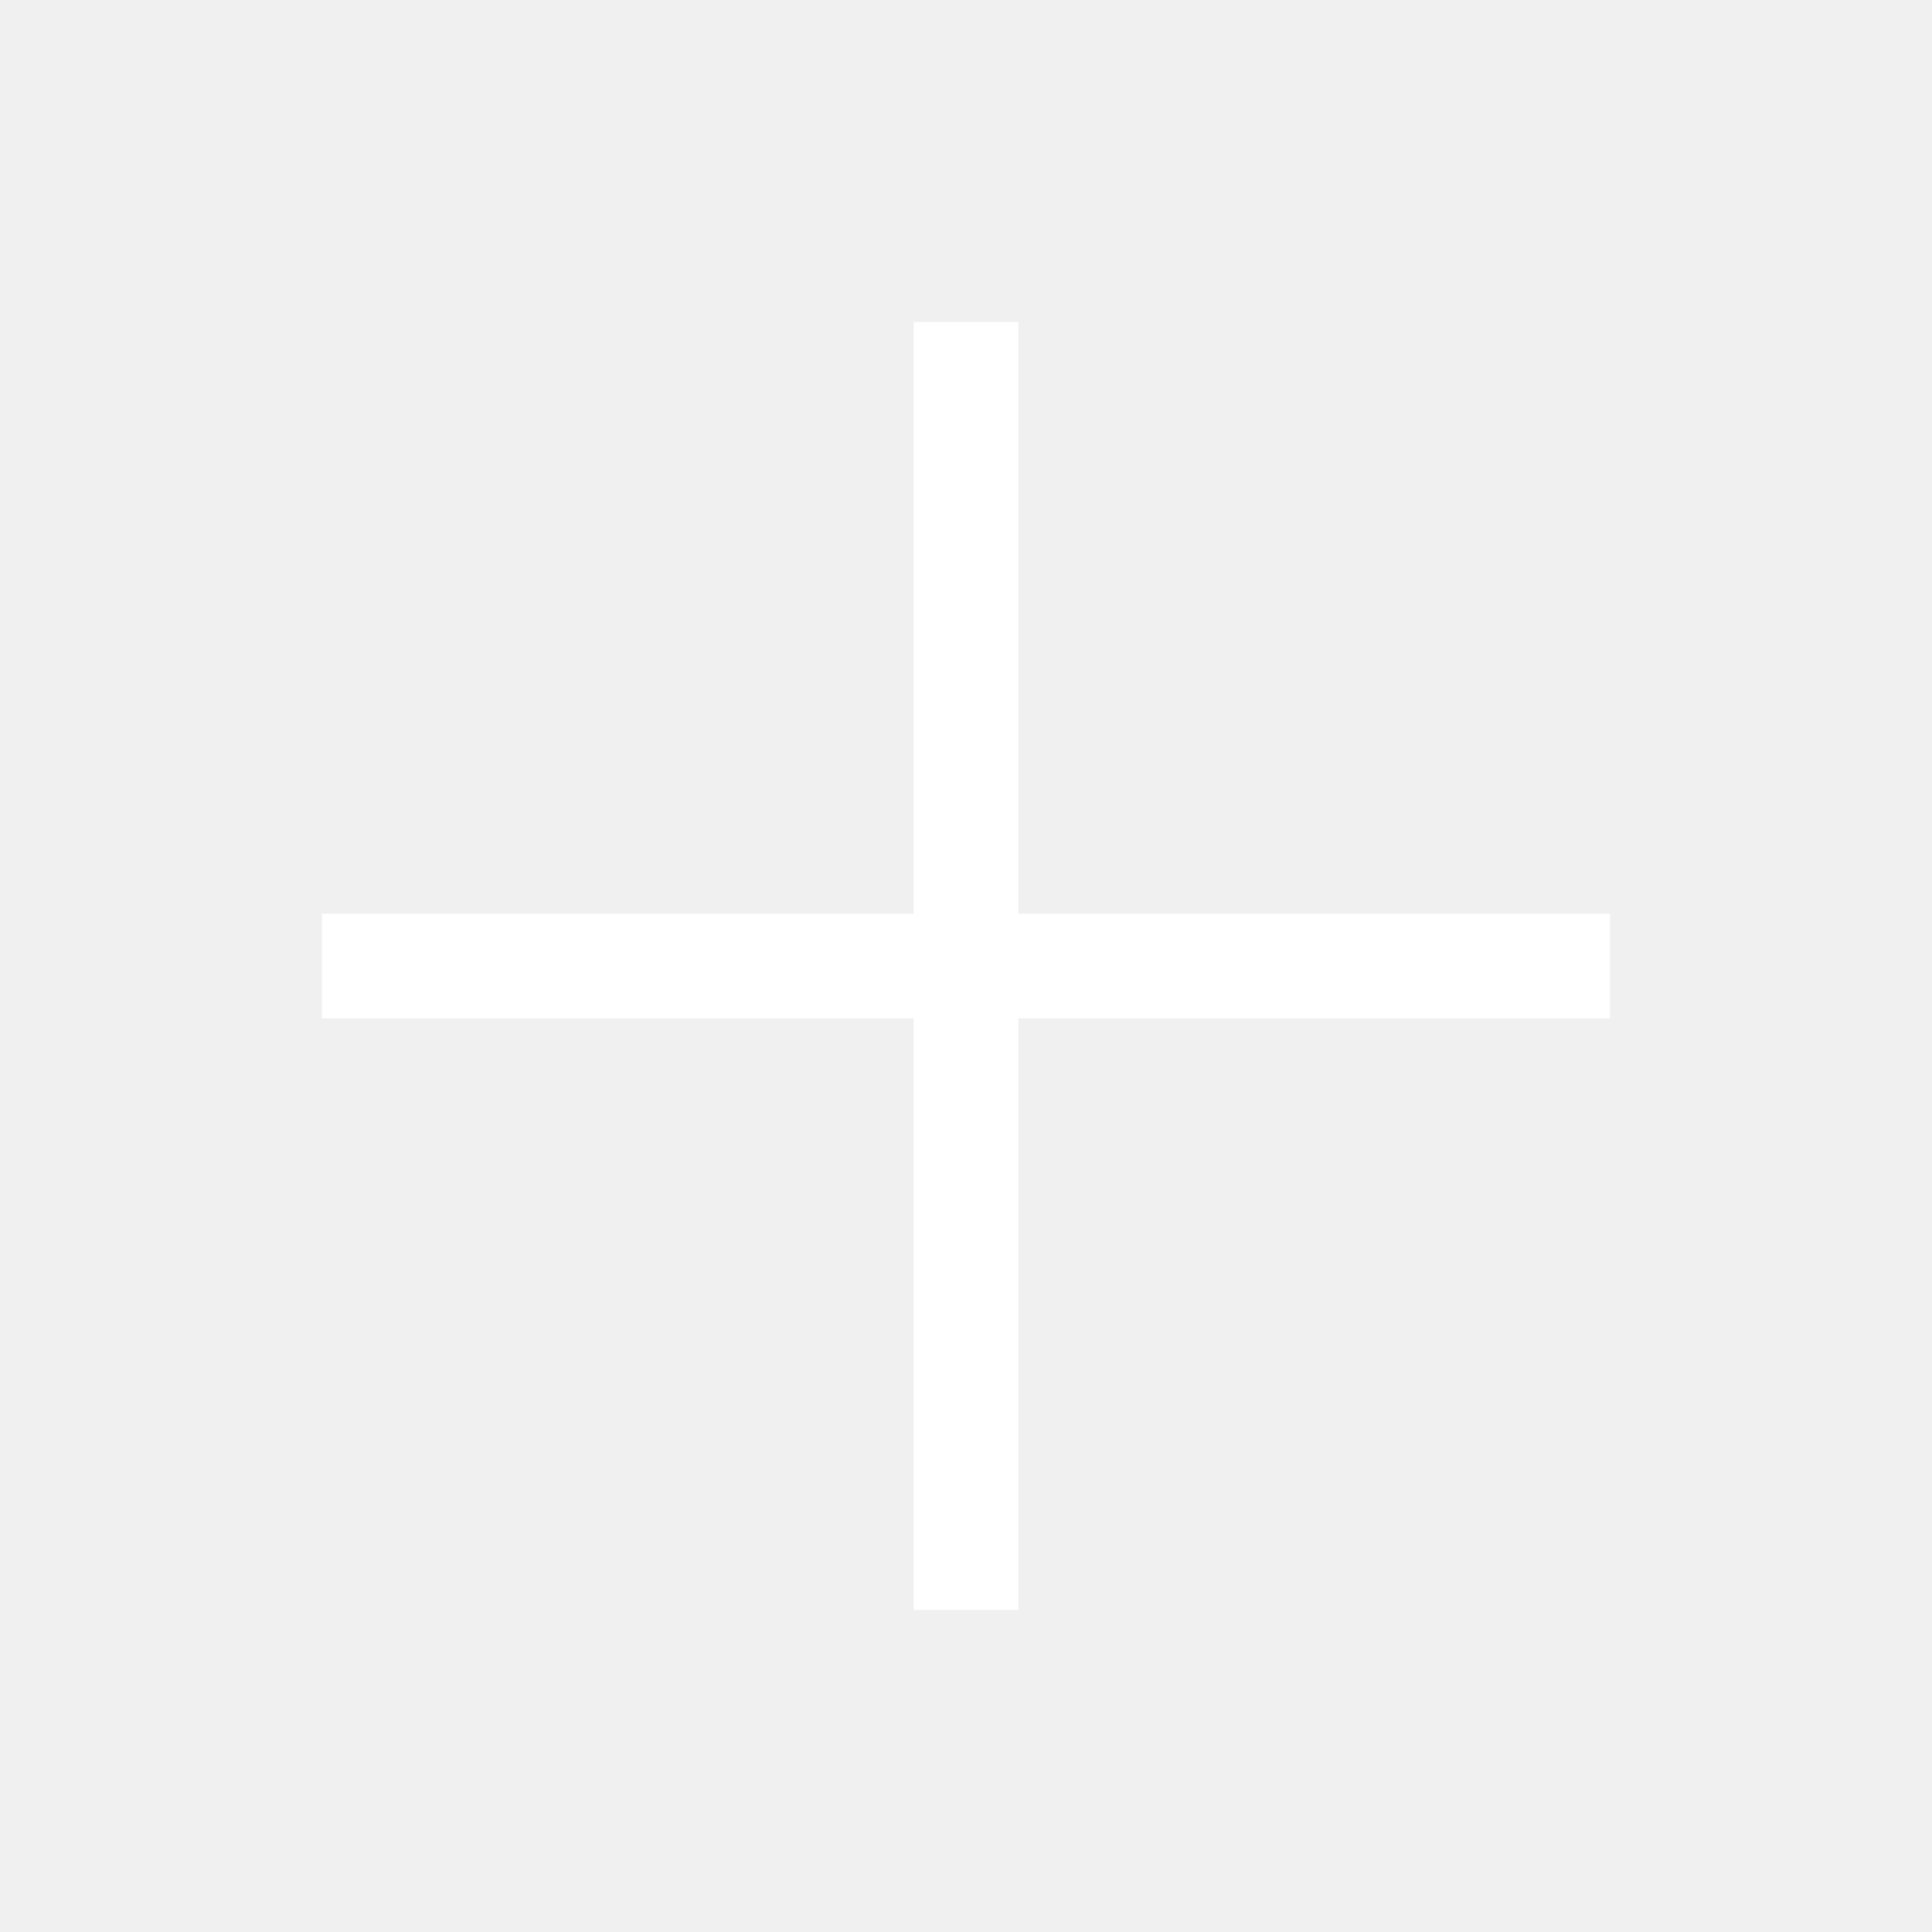
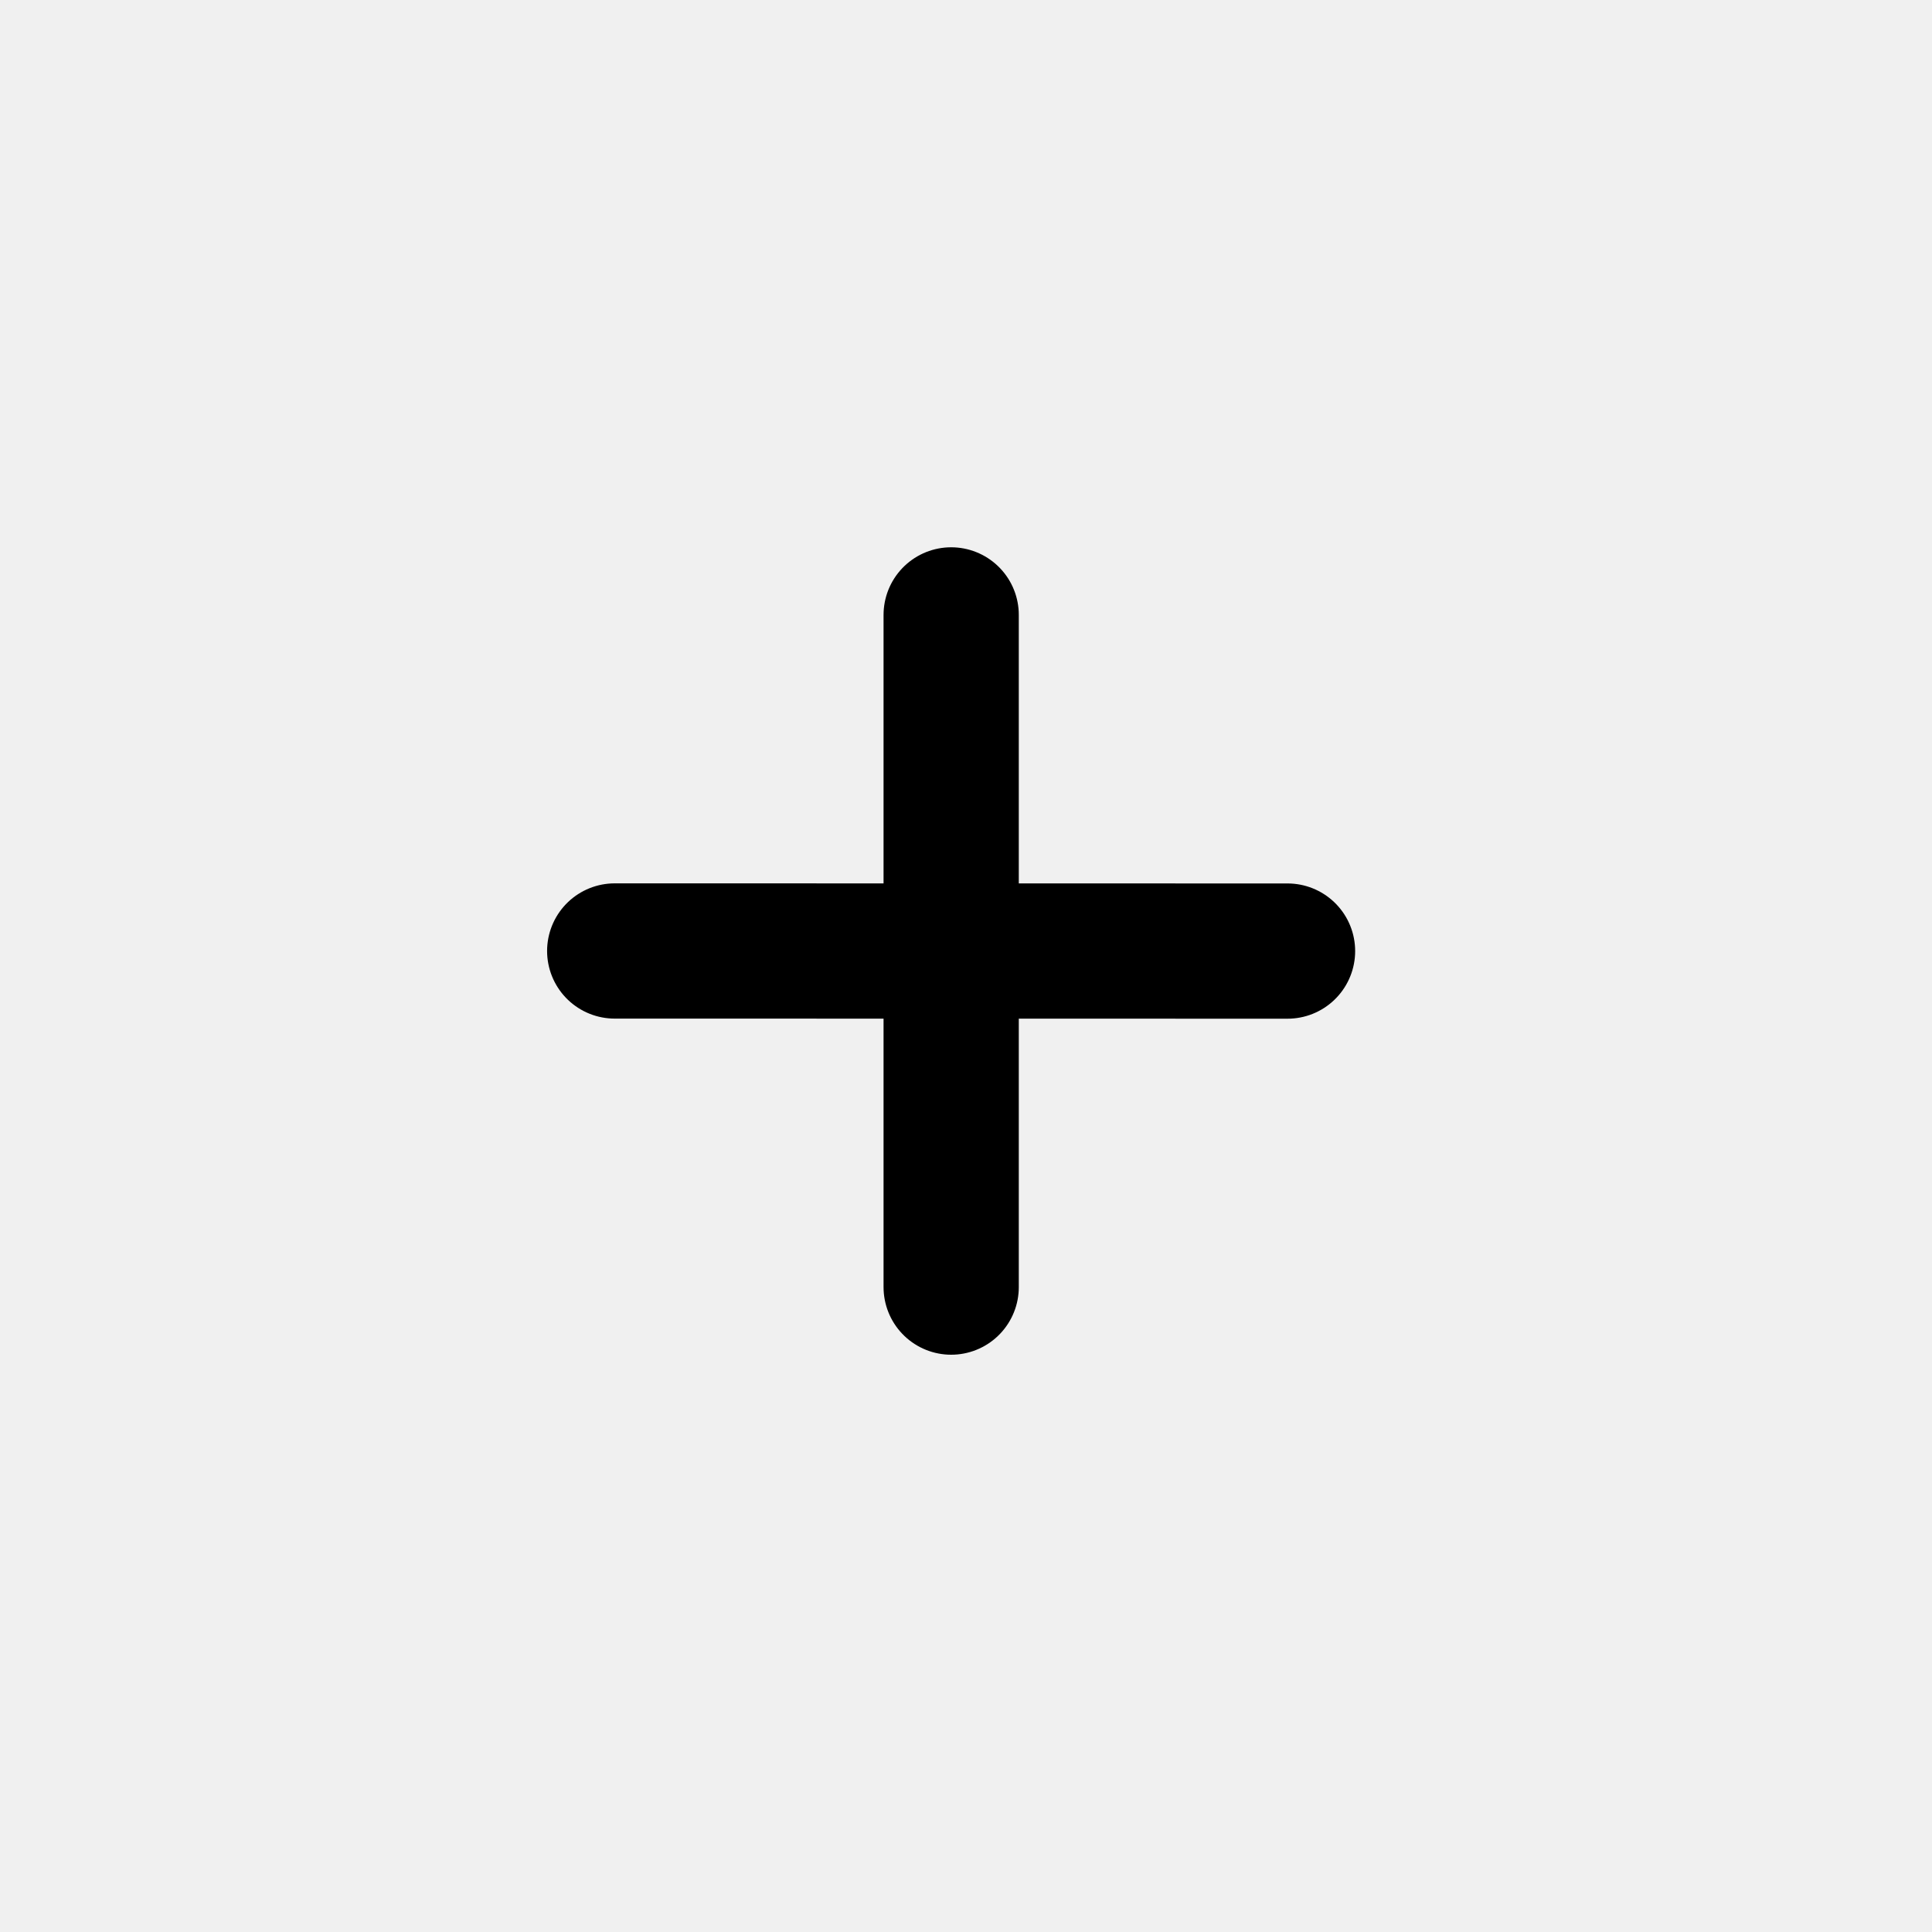
- <svg xmlns="http://www.w3.org/2000/svg" viewBox="0 0 24 24" fill="none">
-   <path d="M20 12H4" stroke="white" stroke-width="1.3" stroke-miterlimit="10" />
-   <path d="M12 20V4" stroke="white" stroke-width="1.3" stroke-miterlimit="10" />
+ <svg xmlns="http://www.w3.org/2000/svg" viewBox="0 0 40 40" fill="none">
+   <circle cx="20" cy="20" r="20" />
+   <path d="M19.693 12.731V26.648" stroke="black" stroke-width="2.8" stroke-linecap="round" stroke-linejoin="round" />
+   <path d="M26.657 19.691L12.727 19.689" stroke="black" stroke-width="2.8" stroke-linecap="round" stroke-linejoin="round" />
</svg>
